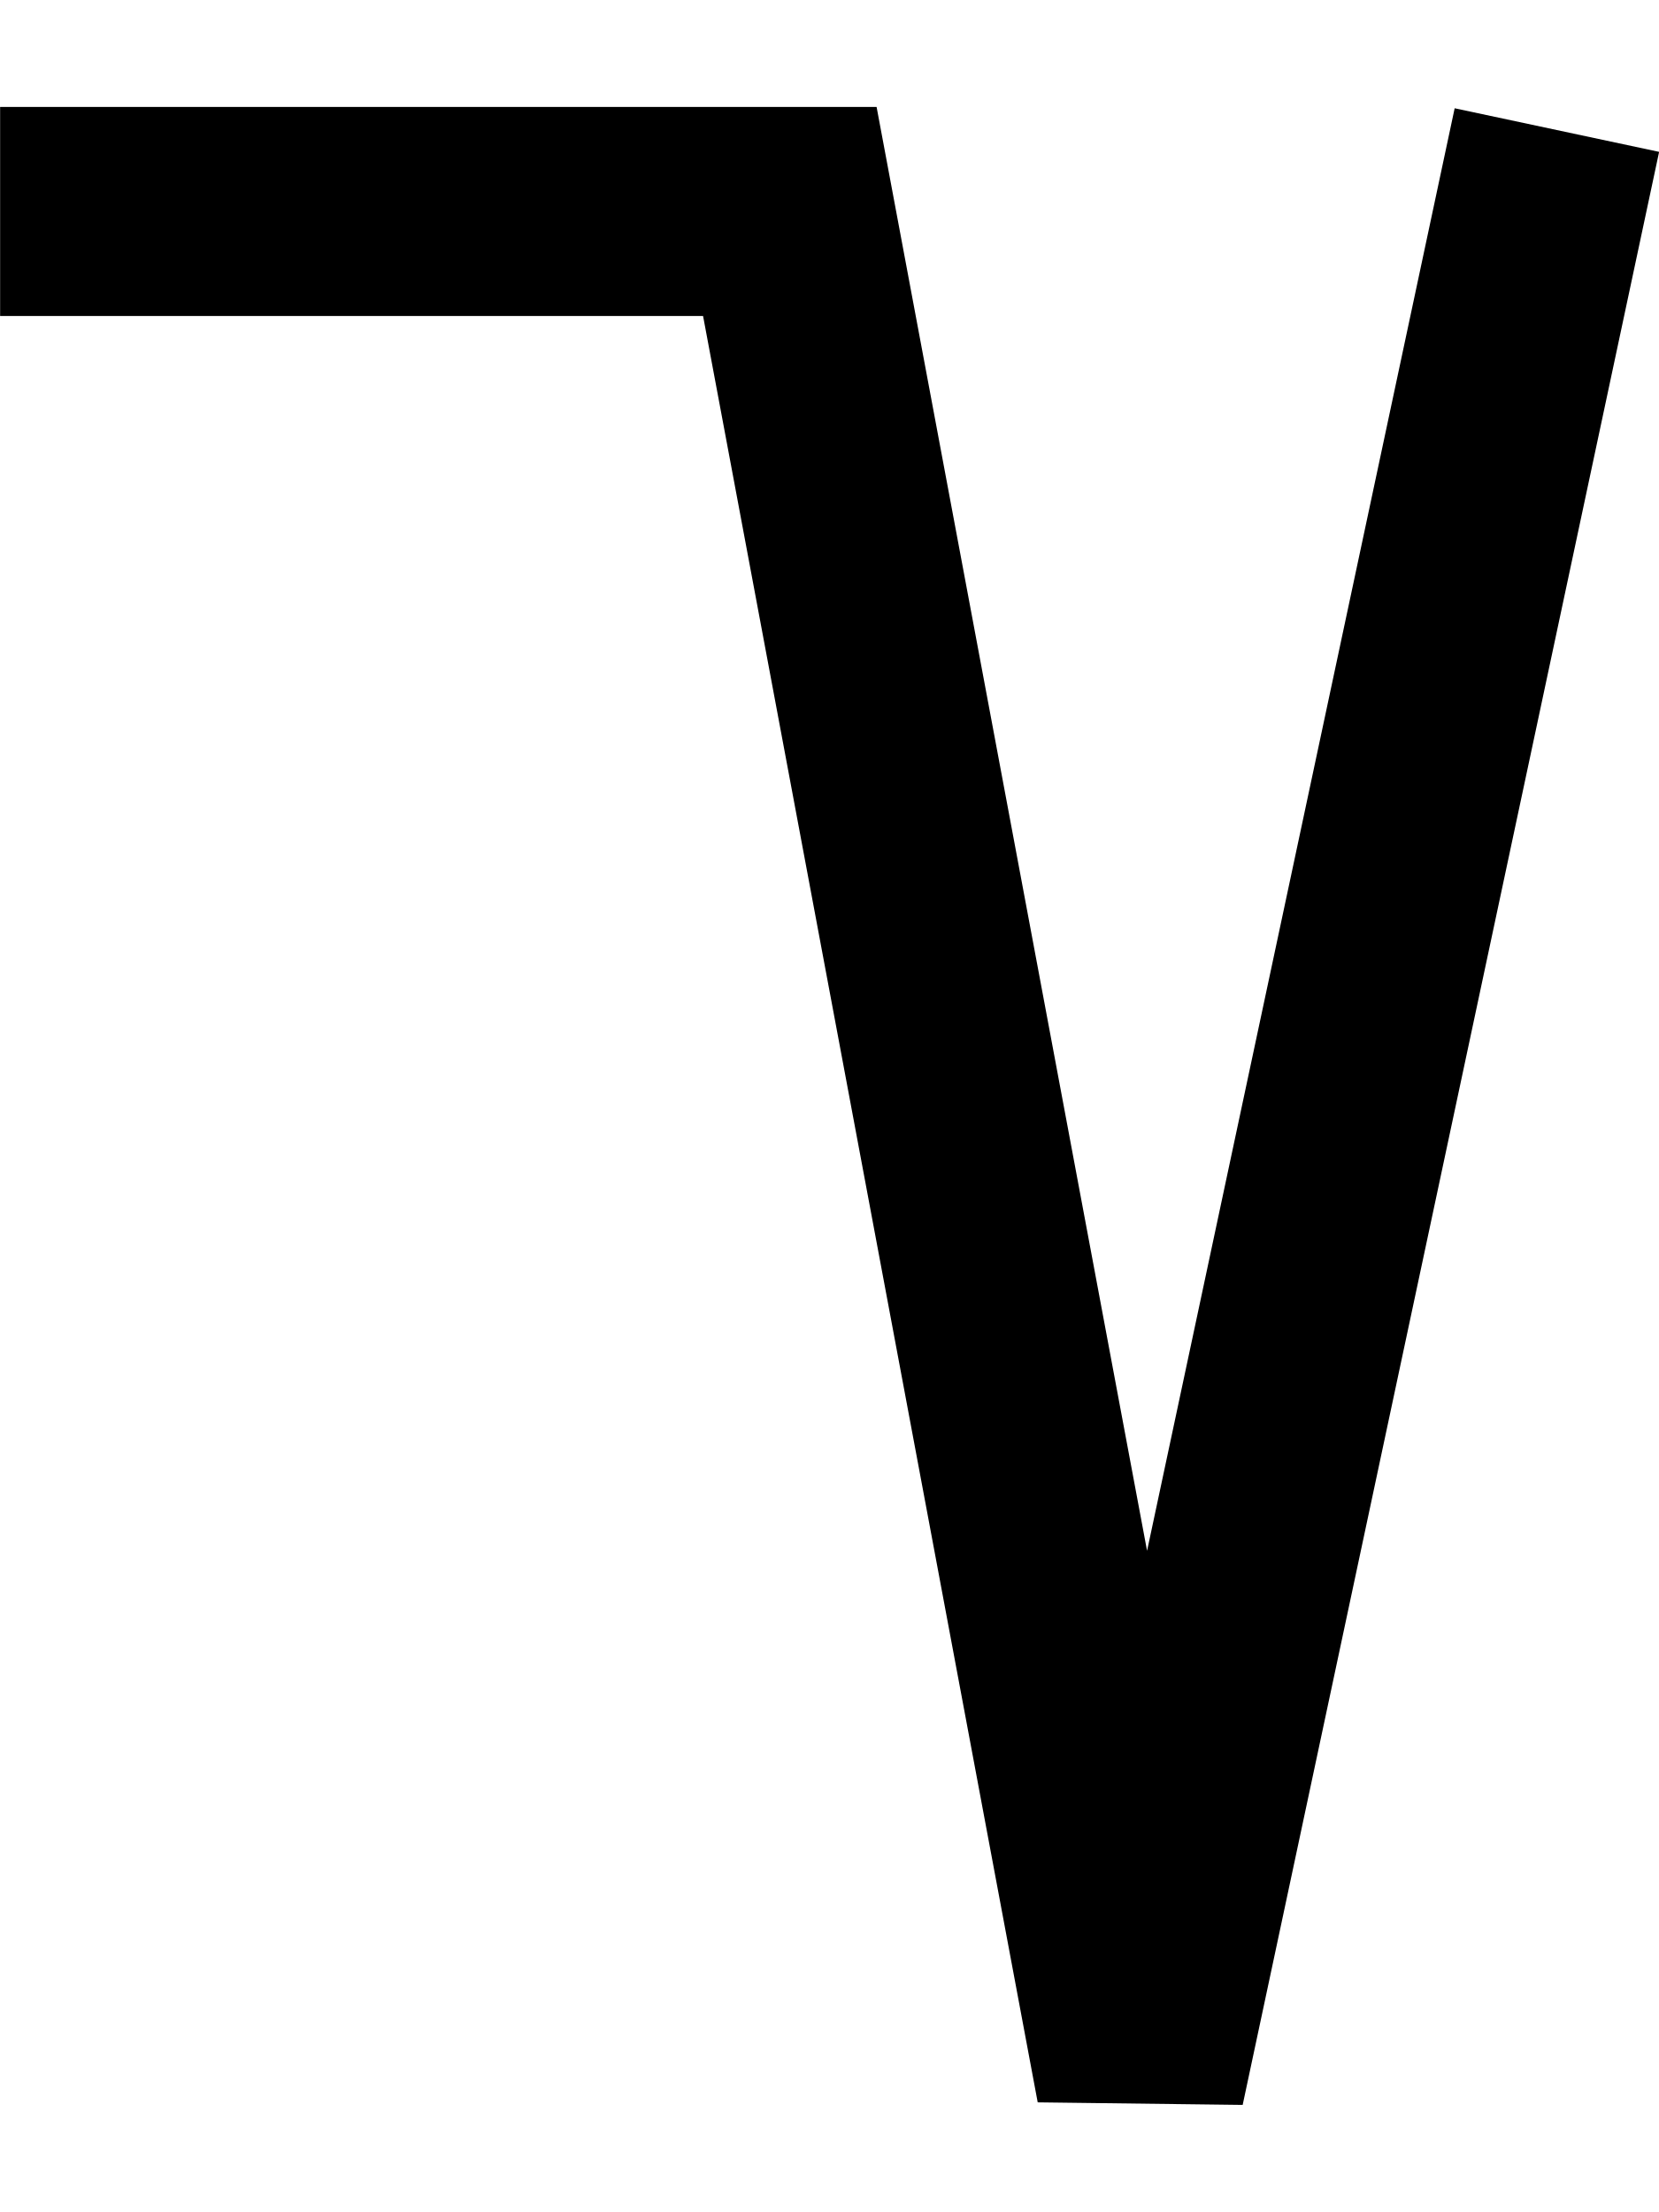
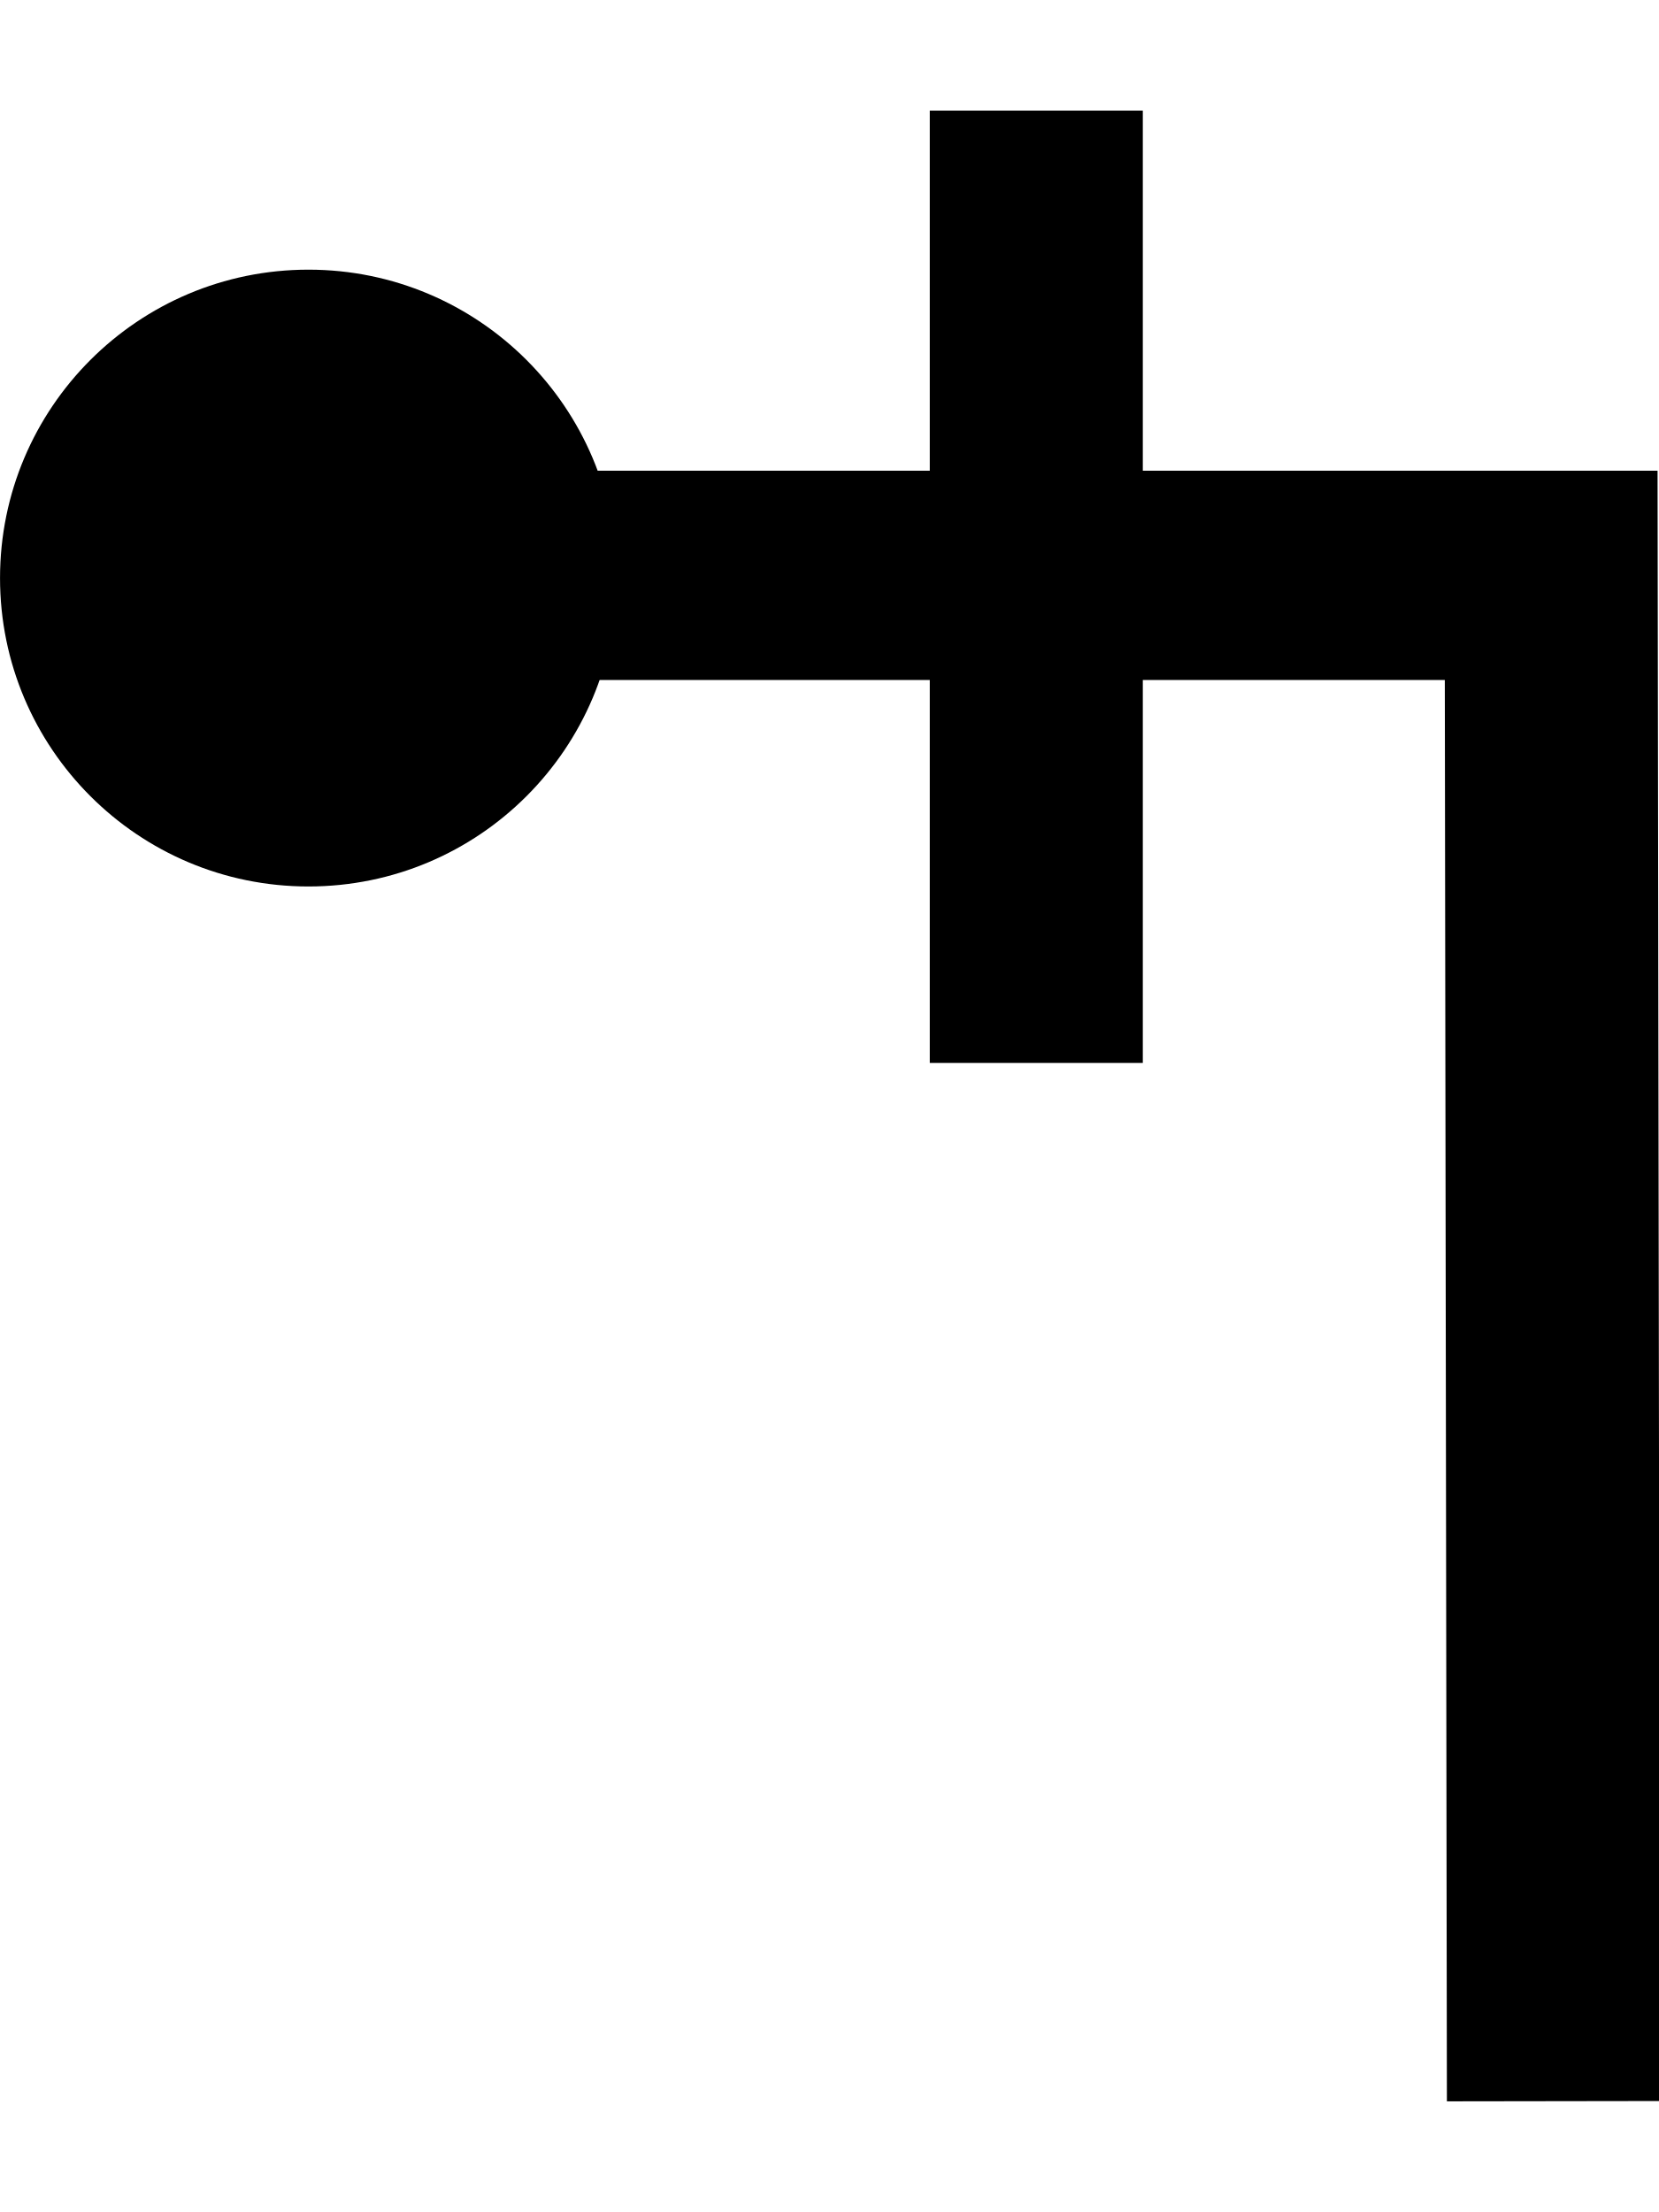
<svg xmlns="http://www.w3.org/2000/svg" width="15" height="20" viewBox="0 0 15 20" version="1.1" id="svg3807">
  <g id="layer L1" transform="translate(0,10)">
    <g transform="translate(0,0)">
-       <g transform="translate(0,0)">
-         <g id="layer1" transform="translate(0,-291.7083)">
-           <g transform="matrix(1.172932,0,0,-0.9520283,-583.8196,-1486.07)" id="g10351" style="stroke-width:1.788;stroke-miterlimit:4;stroke-dasharray:none">
-             <g transform="matrix(0.9094024,0,0,1.120415,45.09442,226.1223)" id="g10351-0" style="stroke-width:1.789;stroke-miterlimit:4;stroke-dasharray:none">
-               <g id="g2601" transform="matrix(0.8925618,0,0,0.8925266,53.47671,-202.8362)" style="stroke-width:2.005">
-                 <g transform="matrix(1.120371,0,0,1.120415,-103.276,239.3698)" id="g10356">
-                   <path style="fill:none;fill-rule:evenodd;stroke:#000000;stroke-width:1.772;stroke-linecap:butt;stroke-linejoin:miter;stroke-miterlimit:4;stroke-dasharray:none;stroke-opacity:1" d="m 549.644,-1871.022 -3.53,-16.555 -2.972,15.865 h -6.694" id="path4186-6-7-94-7-8-3-4-9-6-9-9-8-7-3-2" />
+       <g id="layer1" transform="translate(0,-291.7083)">
+         <g transform="matrix(1.172932,0,0,-0.9520283,-583.8196,-1486.07)" id="g10351" style="stroke-width:1.788;stroke-miterlimit:4;stroke-dasharray:none">
+           <g transform="matrix(0.9094024,0,0,1.120415,45.09442,226.1223)" id="g10351-0" style="stroke-width:1.789;stroke-miterlimit:4;stroke-dasharray:none">
+             <g id="g2601" transform="matrix(0.8925618,0,0,0.8925266,53.47671,-202.8362)" style="stroke-width:2.005">
+               <g id="g1224">
+                 <g id="g1260">
+                   <g id="g3084" transform="matrix(1.011122,0,0,0.9932151,-7.370096,-3.208633)" style="stroke-width:2.001">
+                     <path style="fill:none;fill-rule:evenodd;stroke:#000000;stroke-width:2.001;stroke-linecap:butt;stroke-linejoin:miter;stroke-miterlimit:4;stroke-dasharray:none;stroke-opacity:1" d="m 514.148,-1885.254 -0.021,14.59 H 501.635" id="path4186-6-7-94-7-8-3-4-9-4-6-1-9-0" />
+                     <path style="fill:none;fill-rule:evenodd;stroke:#000000;stroke-width:2.001;stroke-linecap:butt;stroke-linejoin:miter;stroke-miterlimit:4;stroke-dasharray:none;stroke-opacity:1" d="m 509.291,-1875.326 v 9.106" id="path4186-6-7-94-7-8-3-4-9-4-6-7-7-6-2" />
+                   </g>
+                   <ellipse style="fill:#000000;fill-opacity:1;stroke-width:7.94" id="path853" cx="500.673" cy="1861.206" transform="scale(1,-1)" rx="2.929" ry="2.929" />
                </g>
              </g>
            </g>
          </g>
        </g>
      </g>
    </g>
  </g>
</svg>
